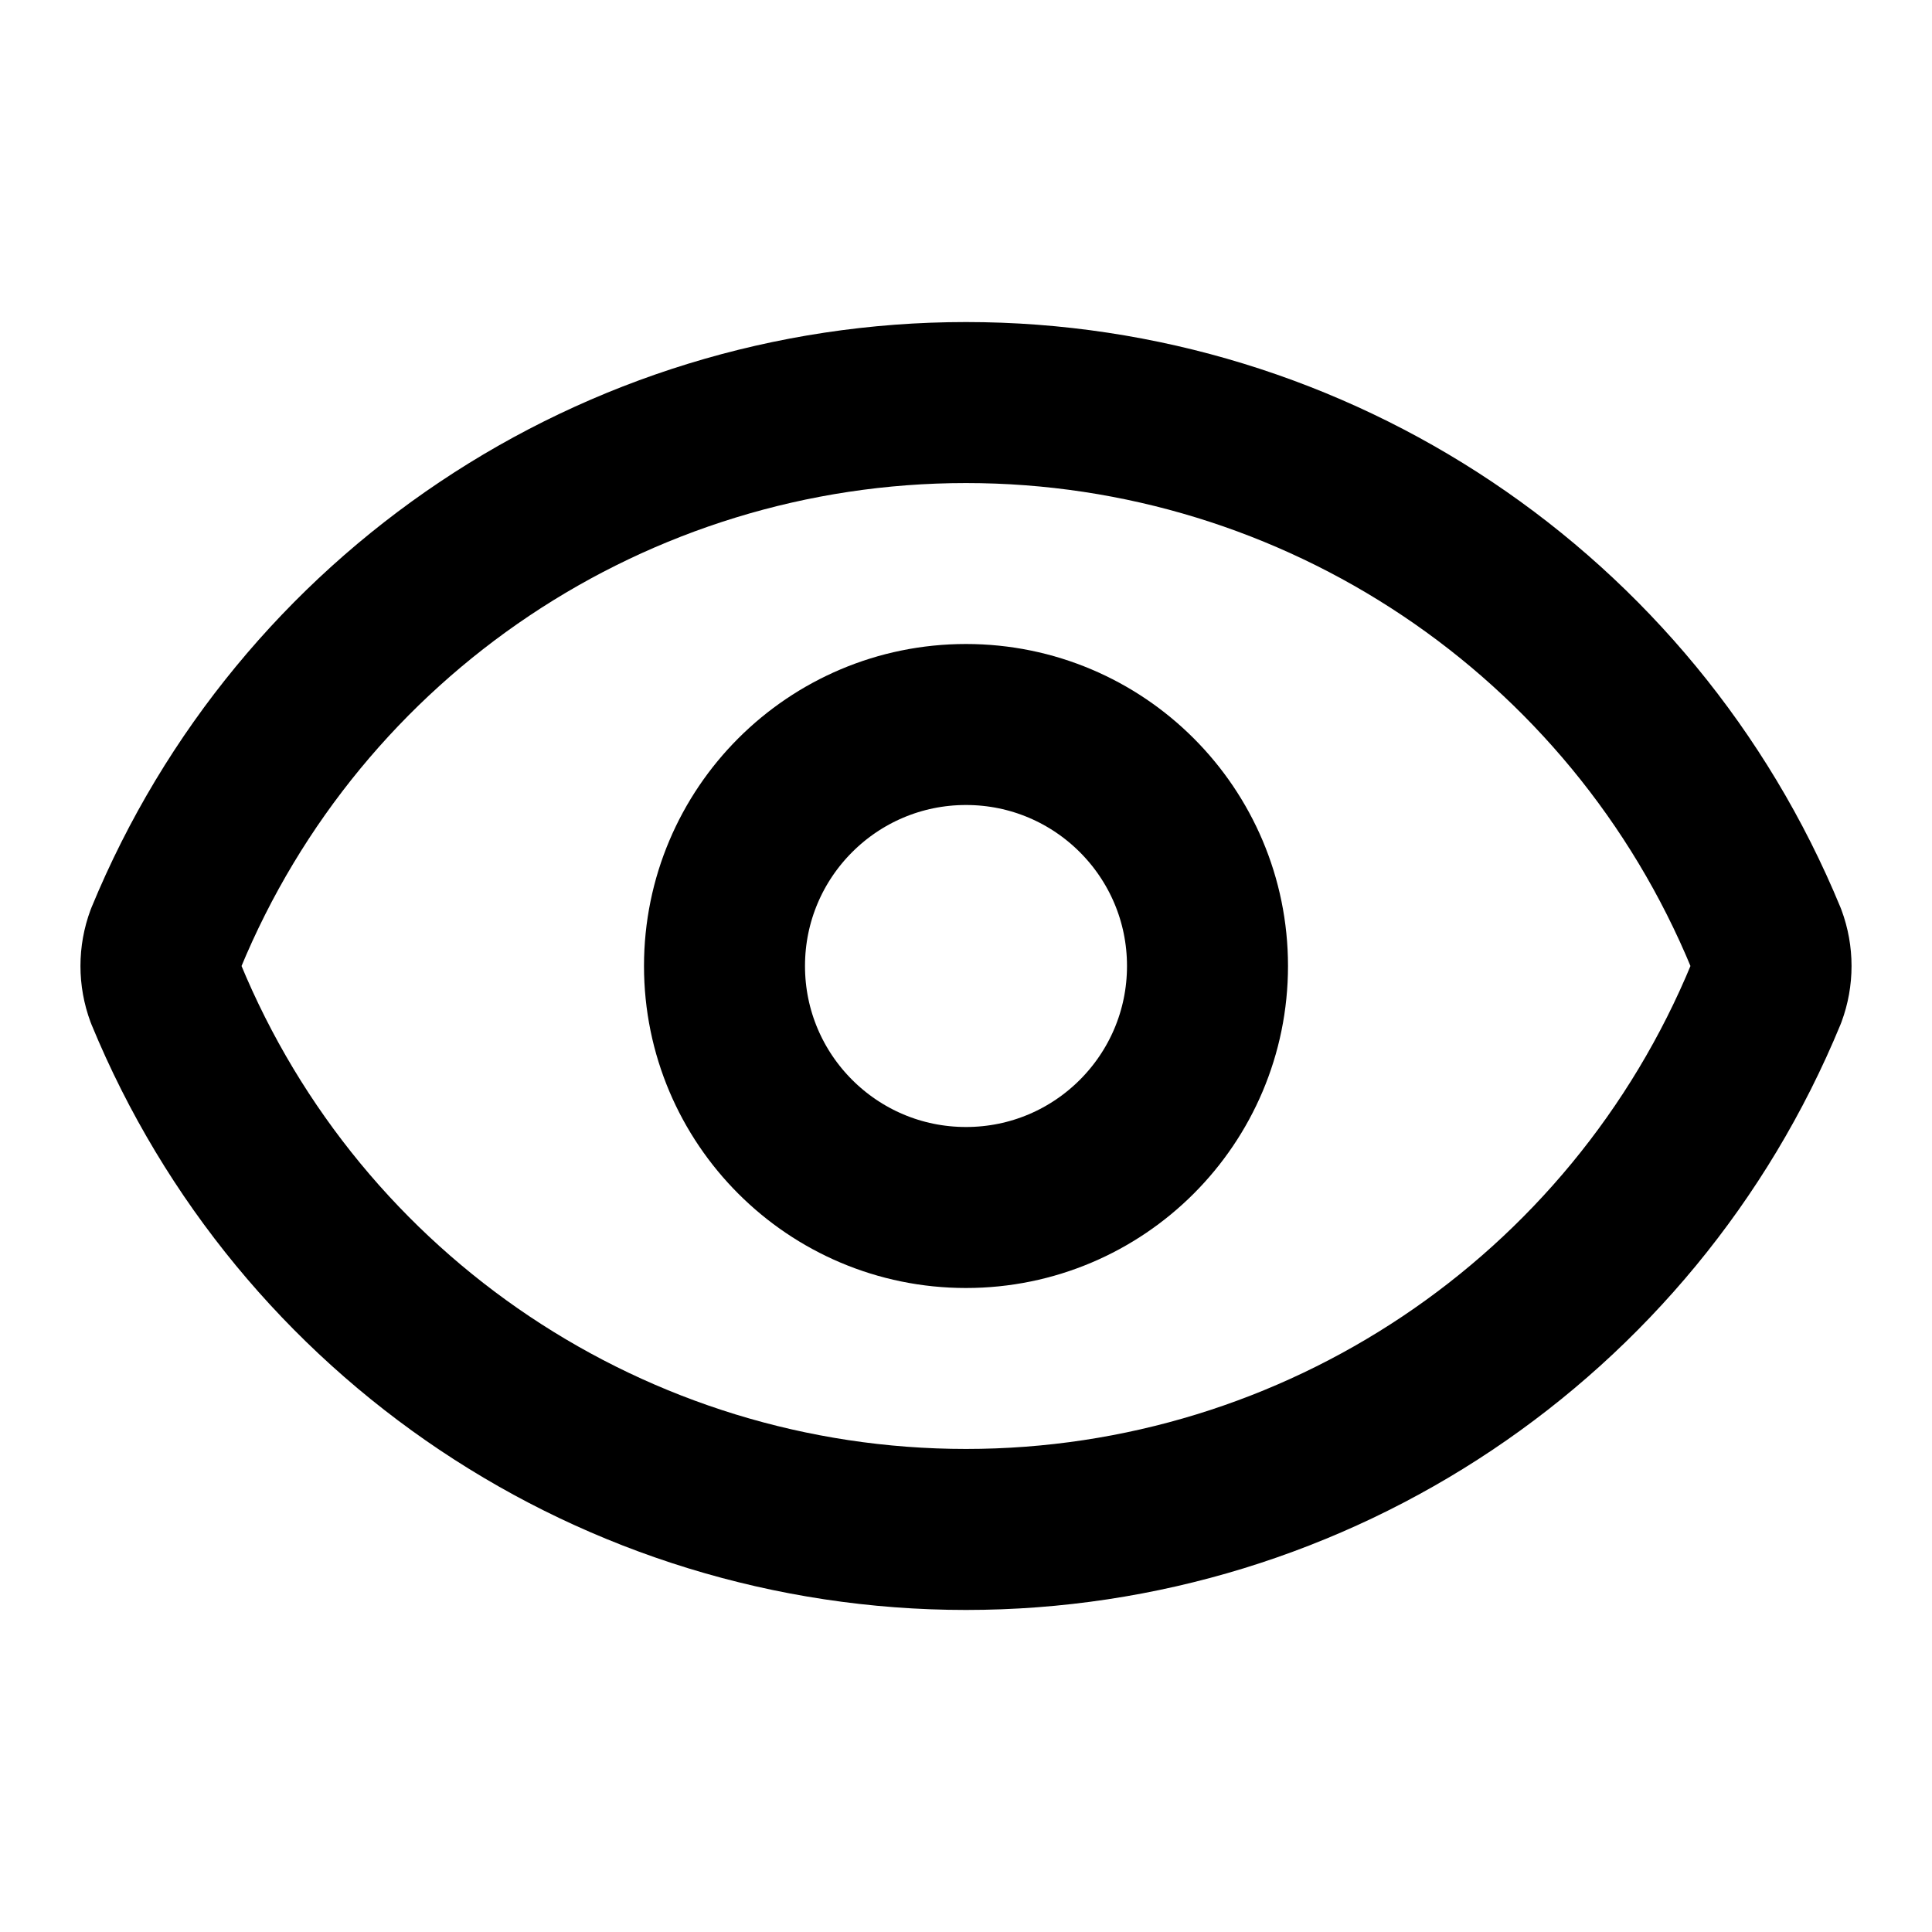
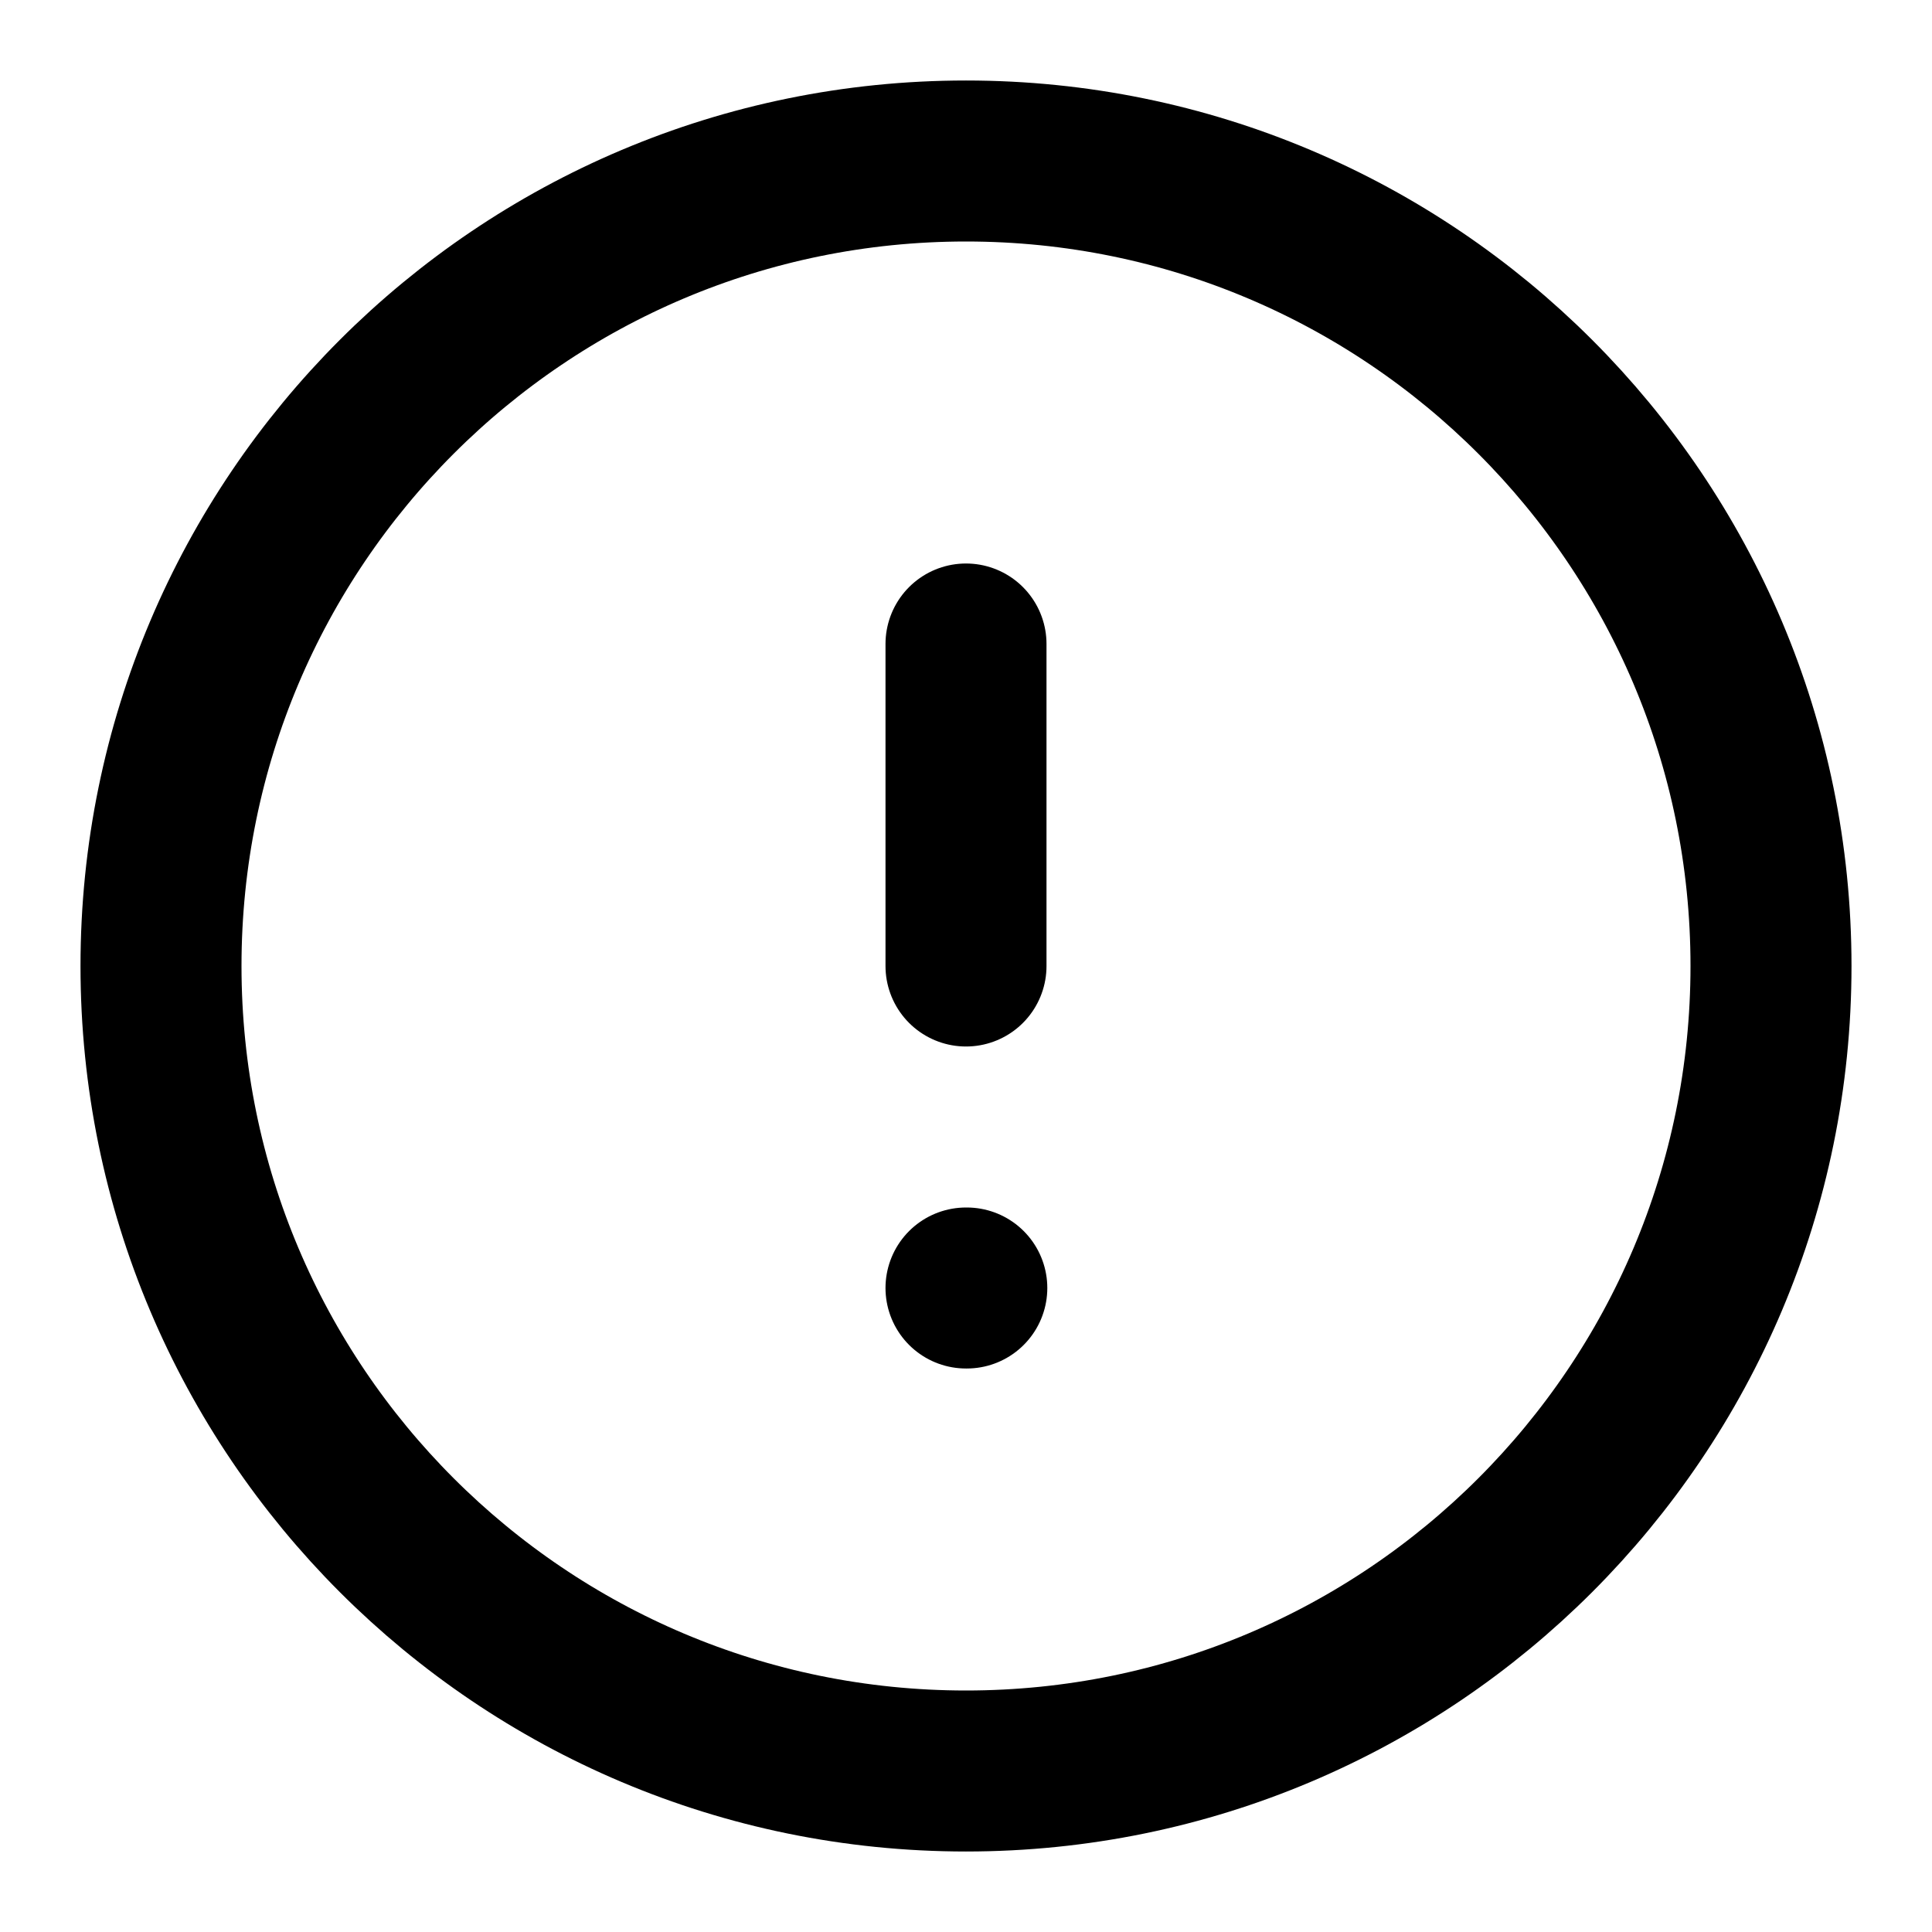
- <svg xmlns="http://www.w3.org/2000/svg" class="lucide lucide-eye" width="24" height="24" viewBox="0 0 24 24" fill="none" stroke="currentColor" stroke-width="2" stroke-linecap="round" stroke-linejoin="round">
-   <path d="M2.062 12.348a1 1 0 0 1 0-.696 10.75 10.75 0 0 1 19.876 0 1 1 0 0 1 0 .696 10.75 10.75 0 0 1-19.876 0" />
-   <circle cx="12" cy="12" r="3" />
+ <svg xmlns="http://www.w3.org/2000/svg" class="lucide lucide-alert-circle" width="24" height="24" viewBox="0 0 24 24" fill="none" stroke="currentColor" stroke-width="2" stroke-linecap="round" stroke-linejoin="round">
+   <circle cx="12" cy="12" r="10" />
+   <line x1="12" x2="12" y1="8" y2="12" />
+   <line x1="12" x2="12.01" y1="16" y2="16" />
</svg>
